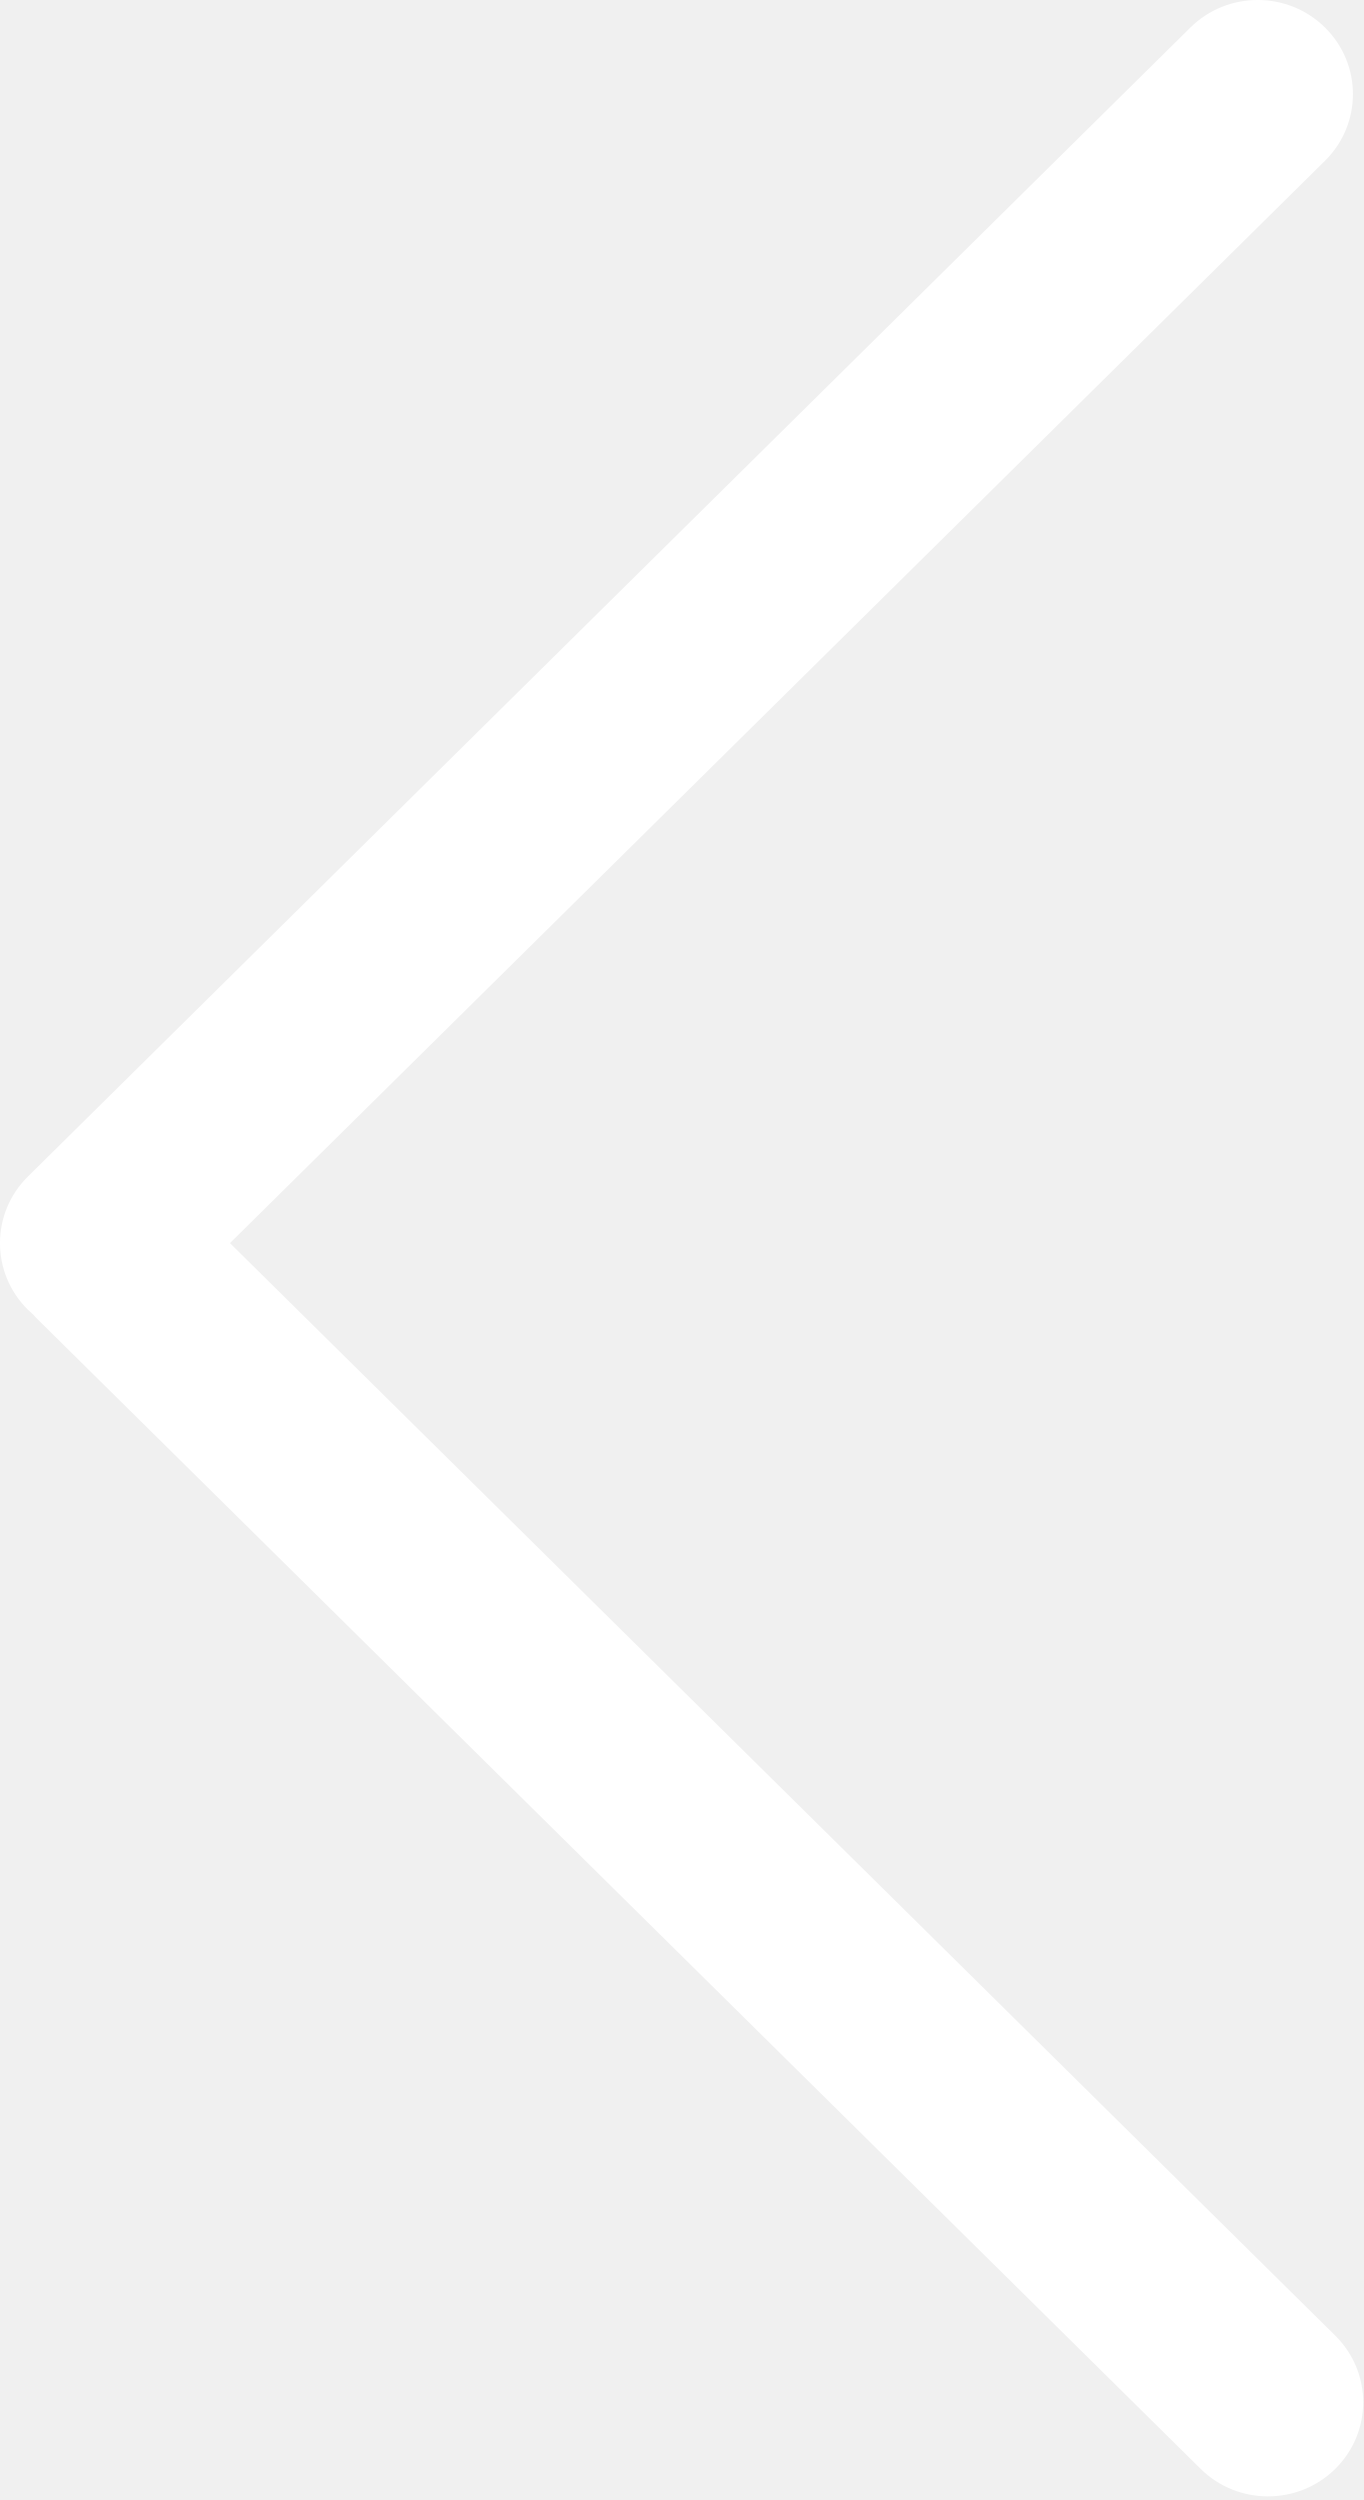
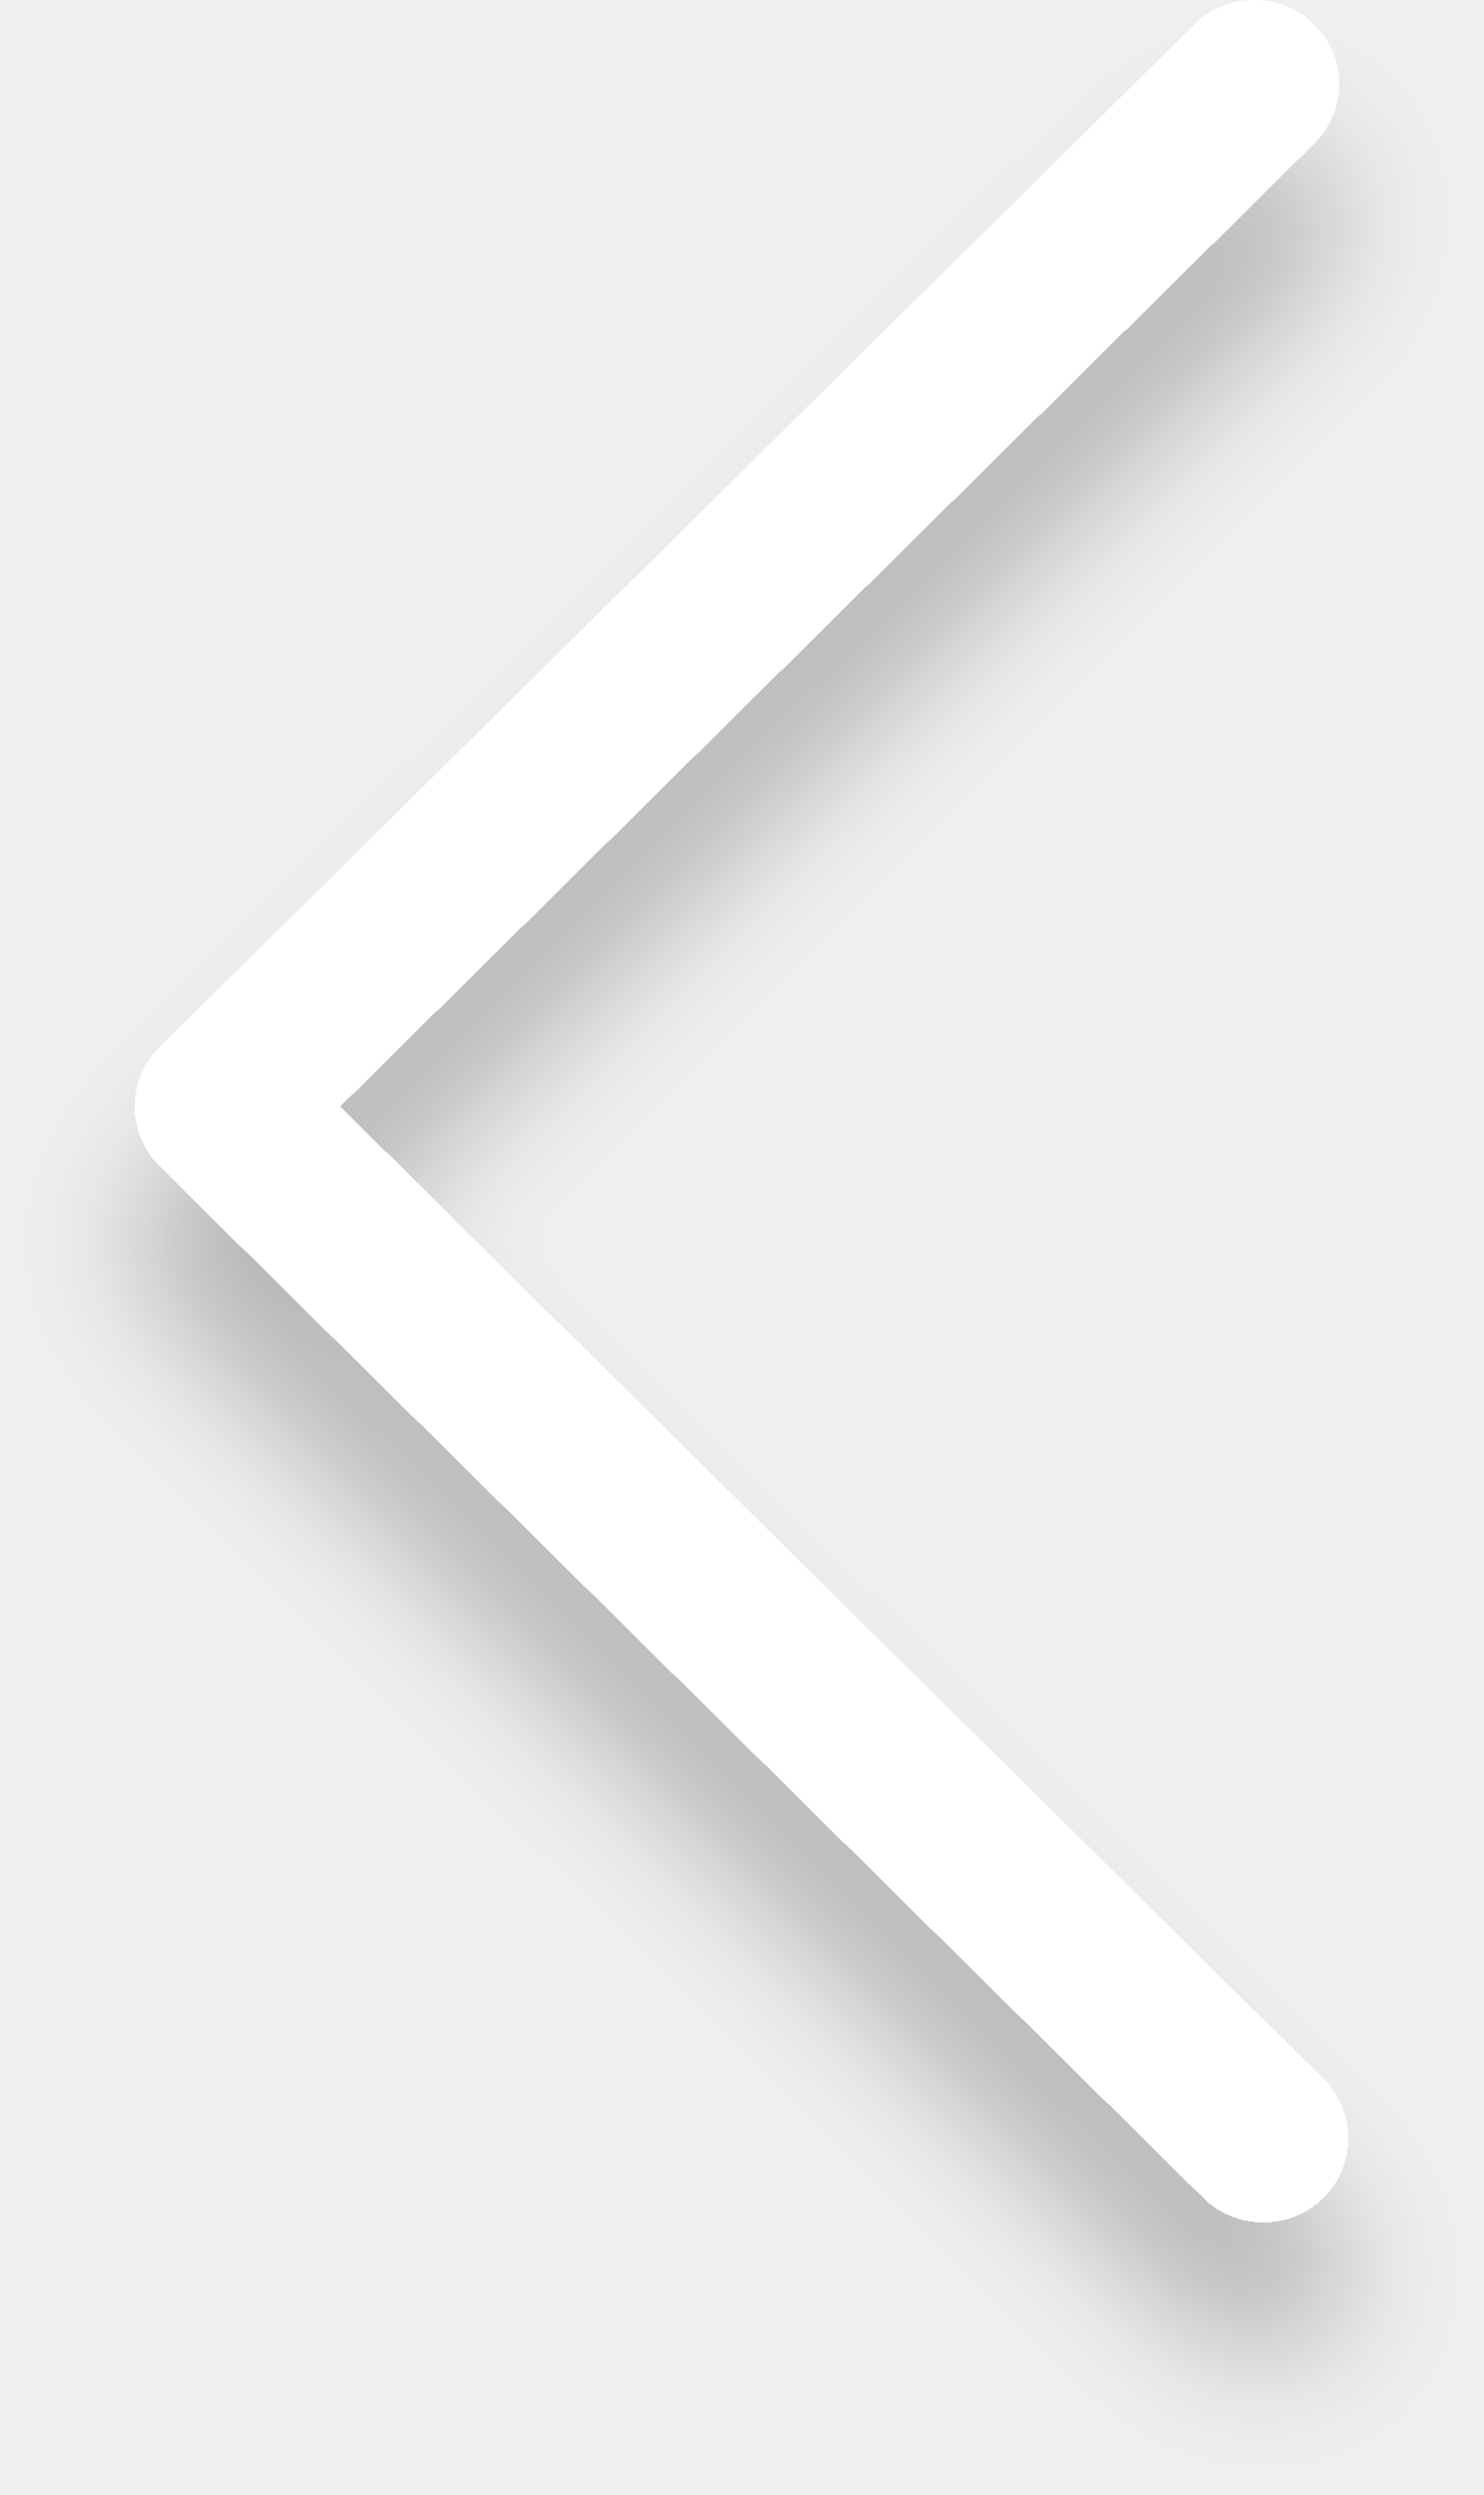
- <svg xmlns="http://www.w3.org/2000/svg" width="36" height="66" viewBox="0 0 36 66" fill="none">
-   <path fill-rule="evenodd" clip-rule="evenodd" d="M31.425 0.728C32.407 -0.243 33.999 -0.243 34.981 0.728C35.963 1.699 35.963 3.272 34.981 4.243L6.071 32.818L35.252 61.662C36.234 62.633 36.234 64.206 35.252 65.177C34.27 66.147 32.678 66.147 31.696 65.177L1.008 34.844C0.962 34.799 0.918 34.752 0.877 34.705C0.829 34.664 0.782 34.621 0.736 34.576C-0.246 33.605 -0.246 32.032 0.736 31.061L31.425 0.728Z" fill="white" />
+ <svg xmlns="http://www.w3.org/2000/svg" width="44" height="74" viewBox="0 0 44 74" fill="none">
+   <g filter="url(#filter0_d_163_648)">
+     <path fill-rule="evenodd" clip-rule="evenodd" d="M35.425 0.728C36.407 -0.243 37.999 -0.243 38.981 0.728C39.963 1.699 39.963 3.272 38.981 4.243L10.071 32.818L39.252 61.662C40.234 62.633 40.234 64.206 39.252 65.177C38.27 66.147 36.678 66.147 35.696 65.177L5.008 34.844C4.962 34.799 4.918 34.752 4.877 34.705C4.829 34.664 4.782 34.621 4.736 34.576C3.755 33.605 3.755 32.032 4.736 31.061L35.425 0.728Z" fill="white" />
+   </g>
+   <defs>
+     <filter id="filter0_d_163_648" x="0" y="0" width="43.989" height="73.905" filterUnits="userSpaceOnUse" color-interpolation-filters="sRGB">
+       <feFlood flood-opacity="0" result="BackgroundImageFix" />
+       <feColorMatrix in="SourceAlpha" type="matrix" values="0 0 0 0 0 0 0 0 0 0 0 0 0 0 0 0 0 0 127 0" result="hardAlpha" />
+       <feOffset dy="4" />
+       <feGaussianBlur stdDeviation="2" />
+       <feComposite in2="hardAlpha" operator="out" />
+       <feColorMatrix type="matrix" values="0 0 0 0 0 0 0 0 0 0 0 0 0 0 0 0 0 0 0.25 0" />
+       <feBlend mode="normal" in2="BackgroundImageFix" result="effect1_dropShadow_163_648" />
+       <feBlend mode="normal" in="SourceGraphic" in2="effect1_dropShadow_163_648" result="shape" />
+     </filter>
+   </defs>
</svg>
